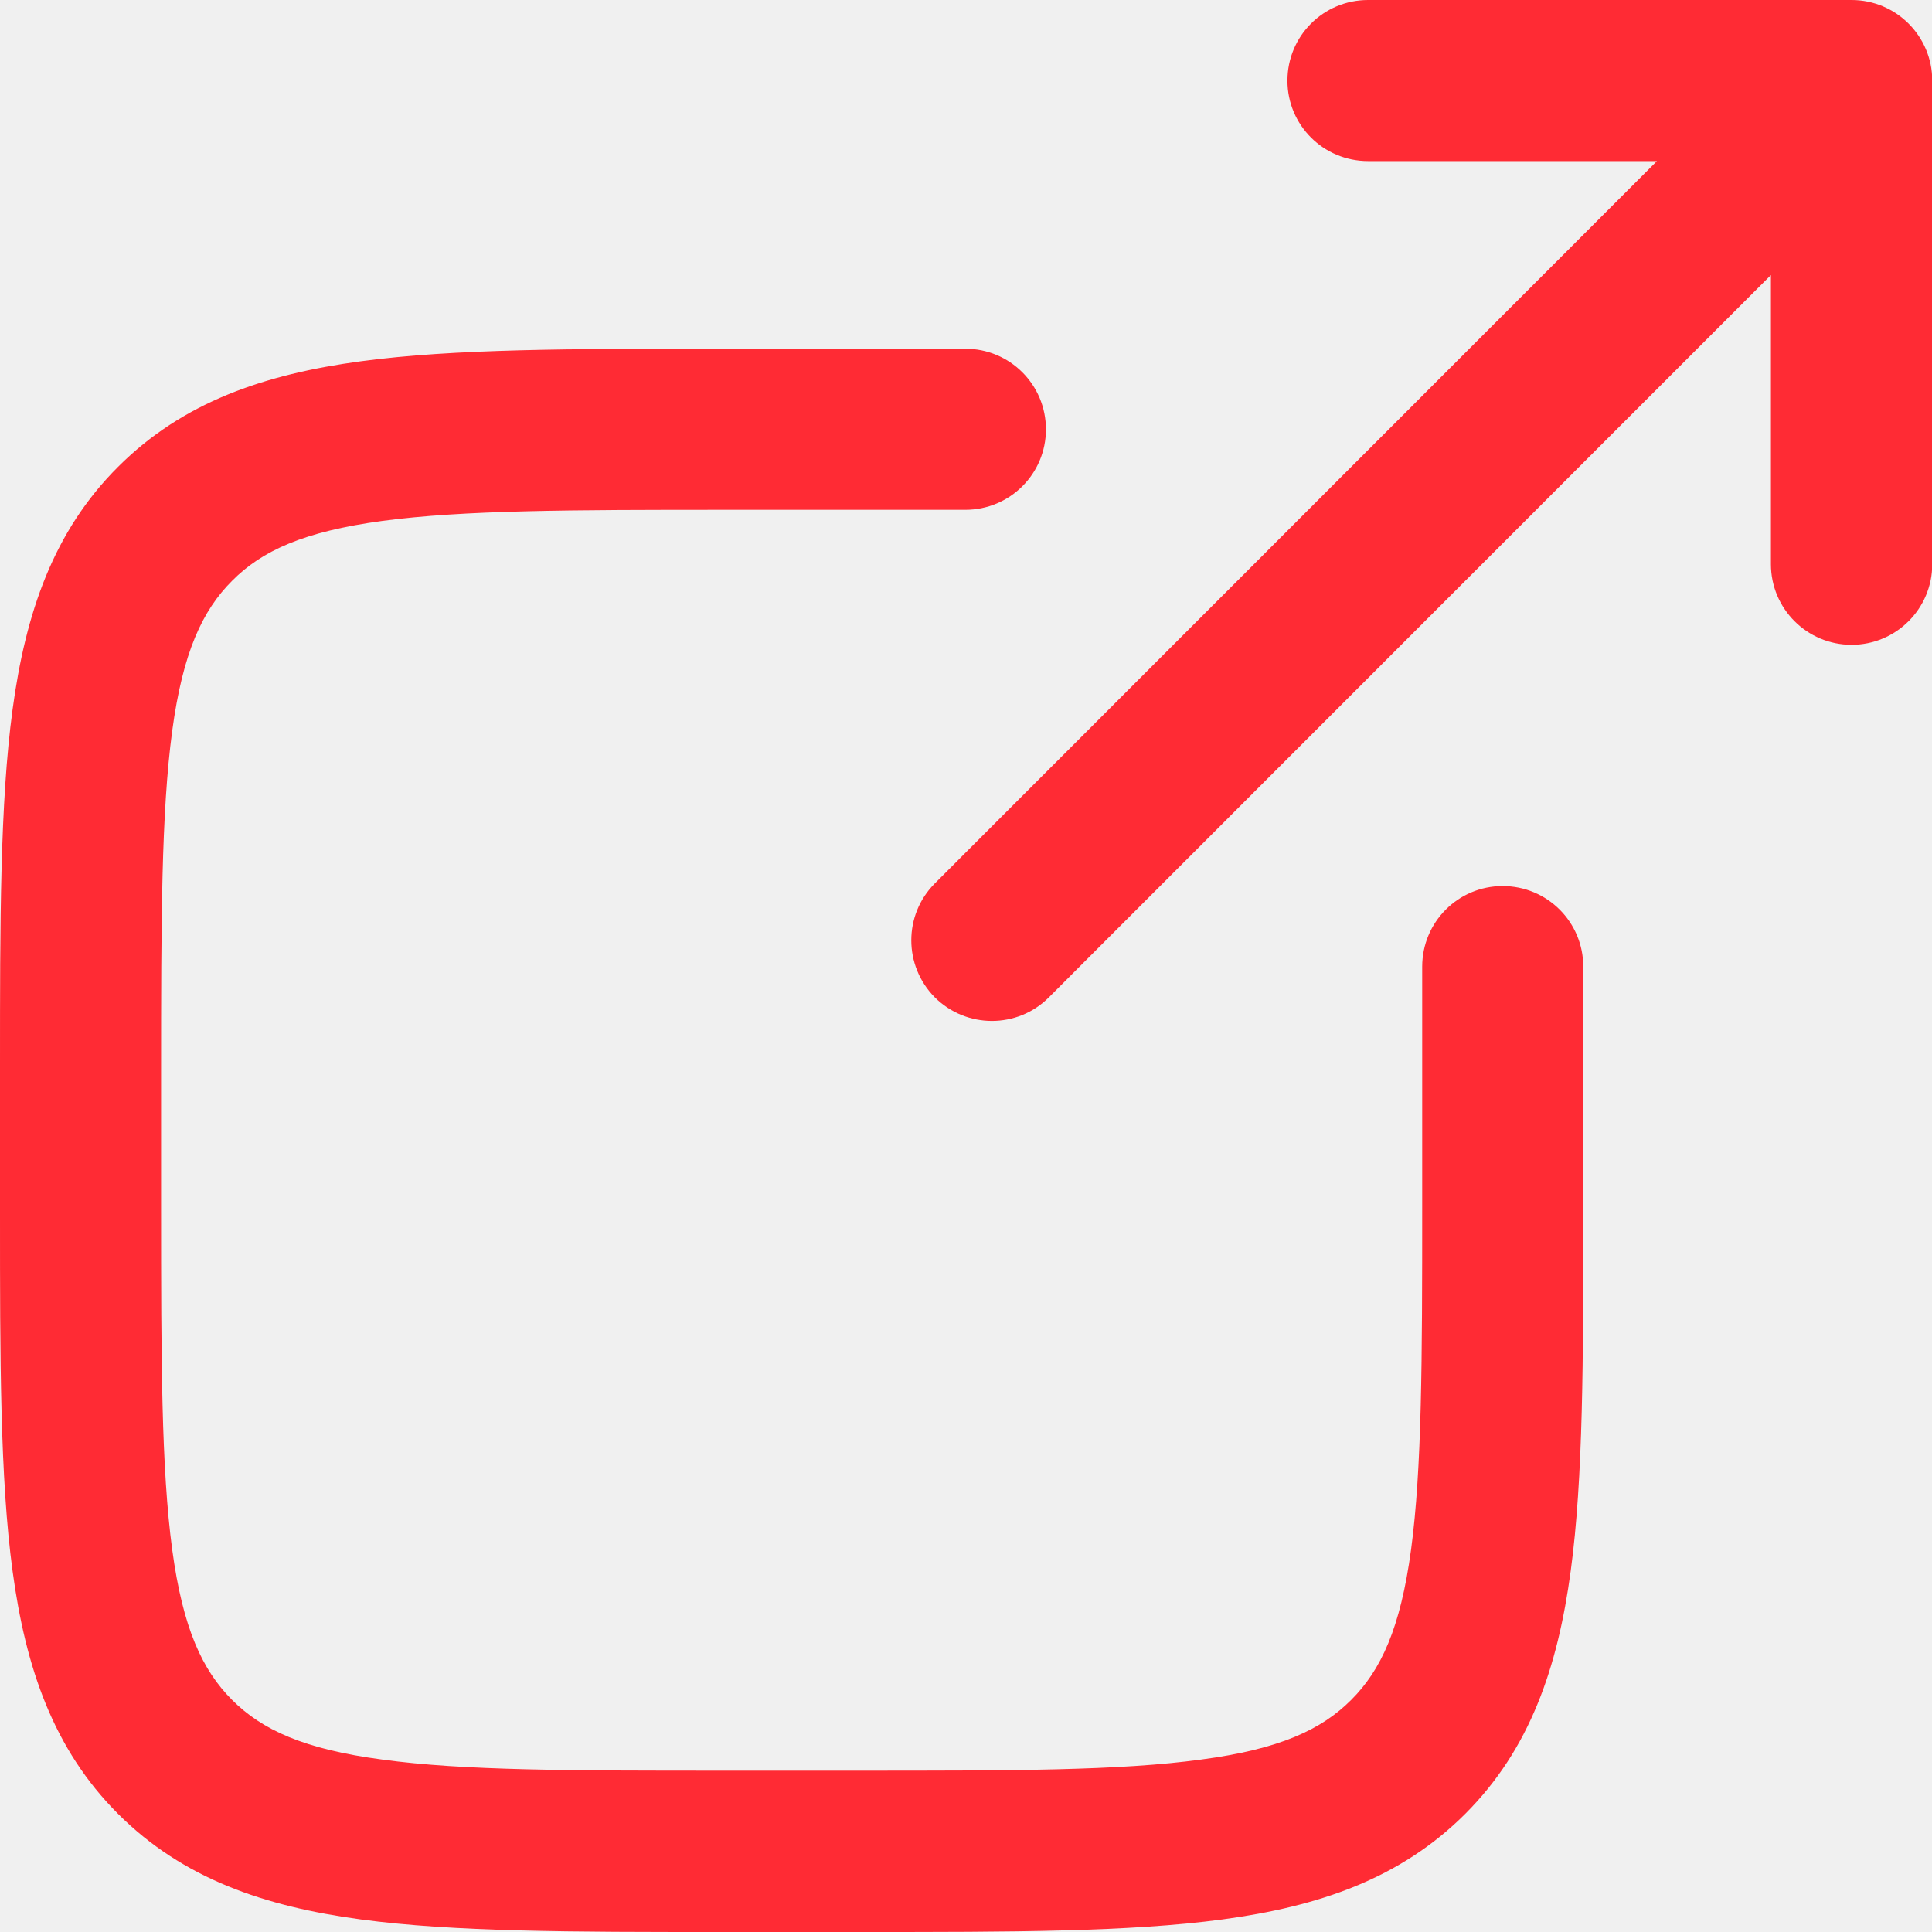
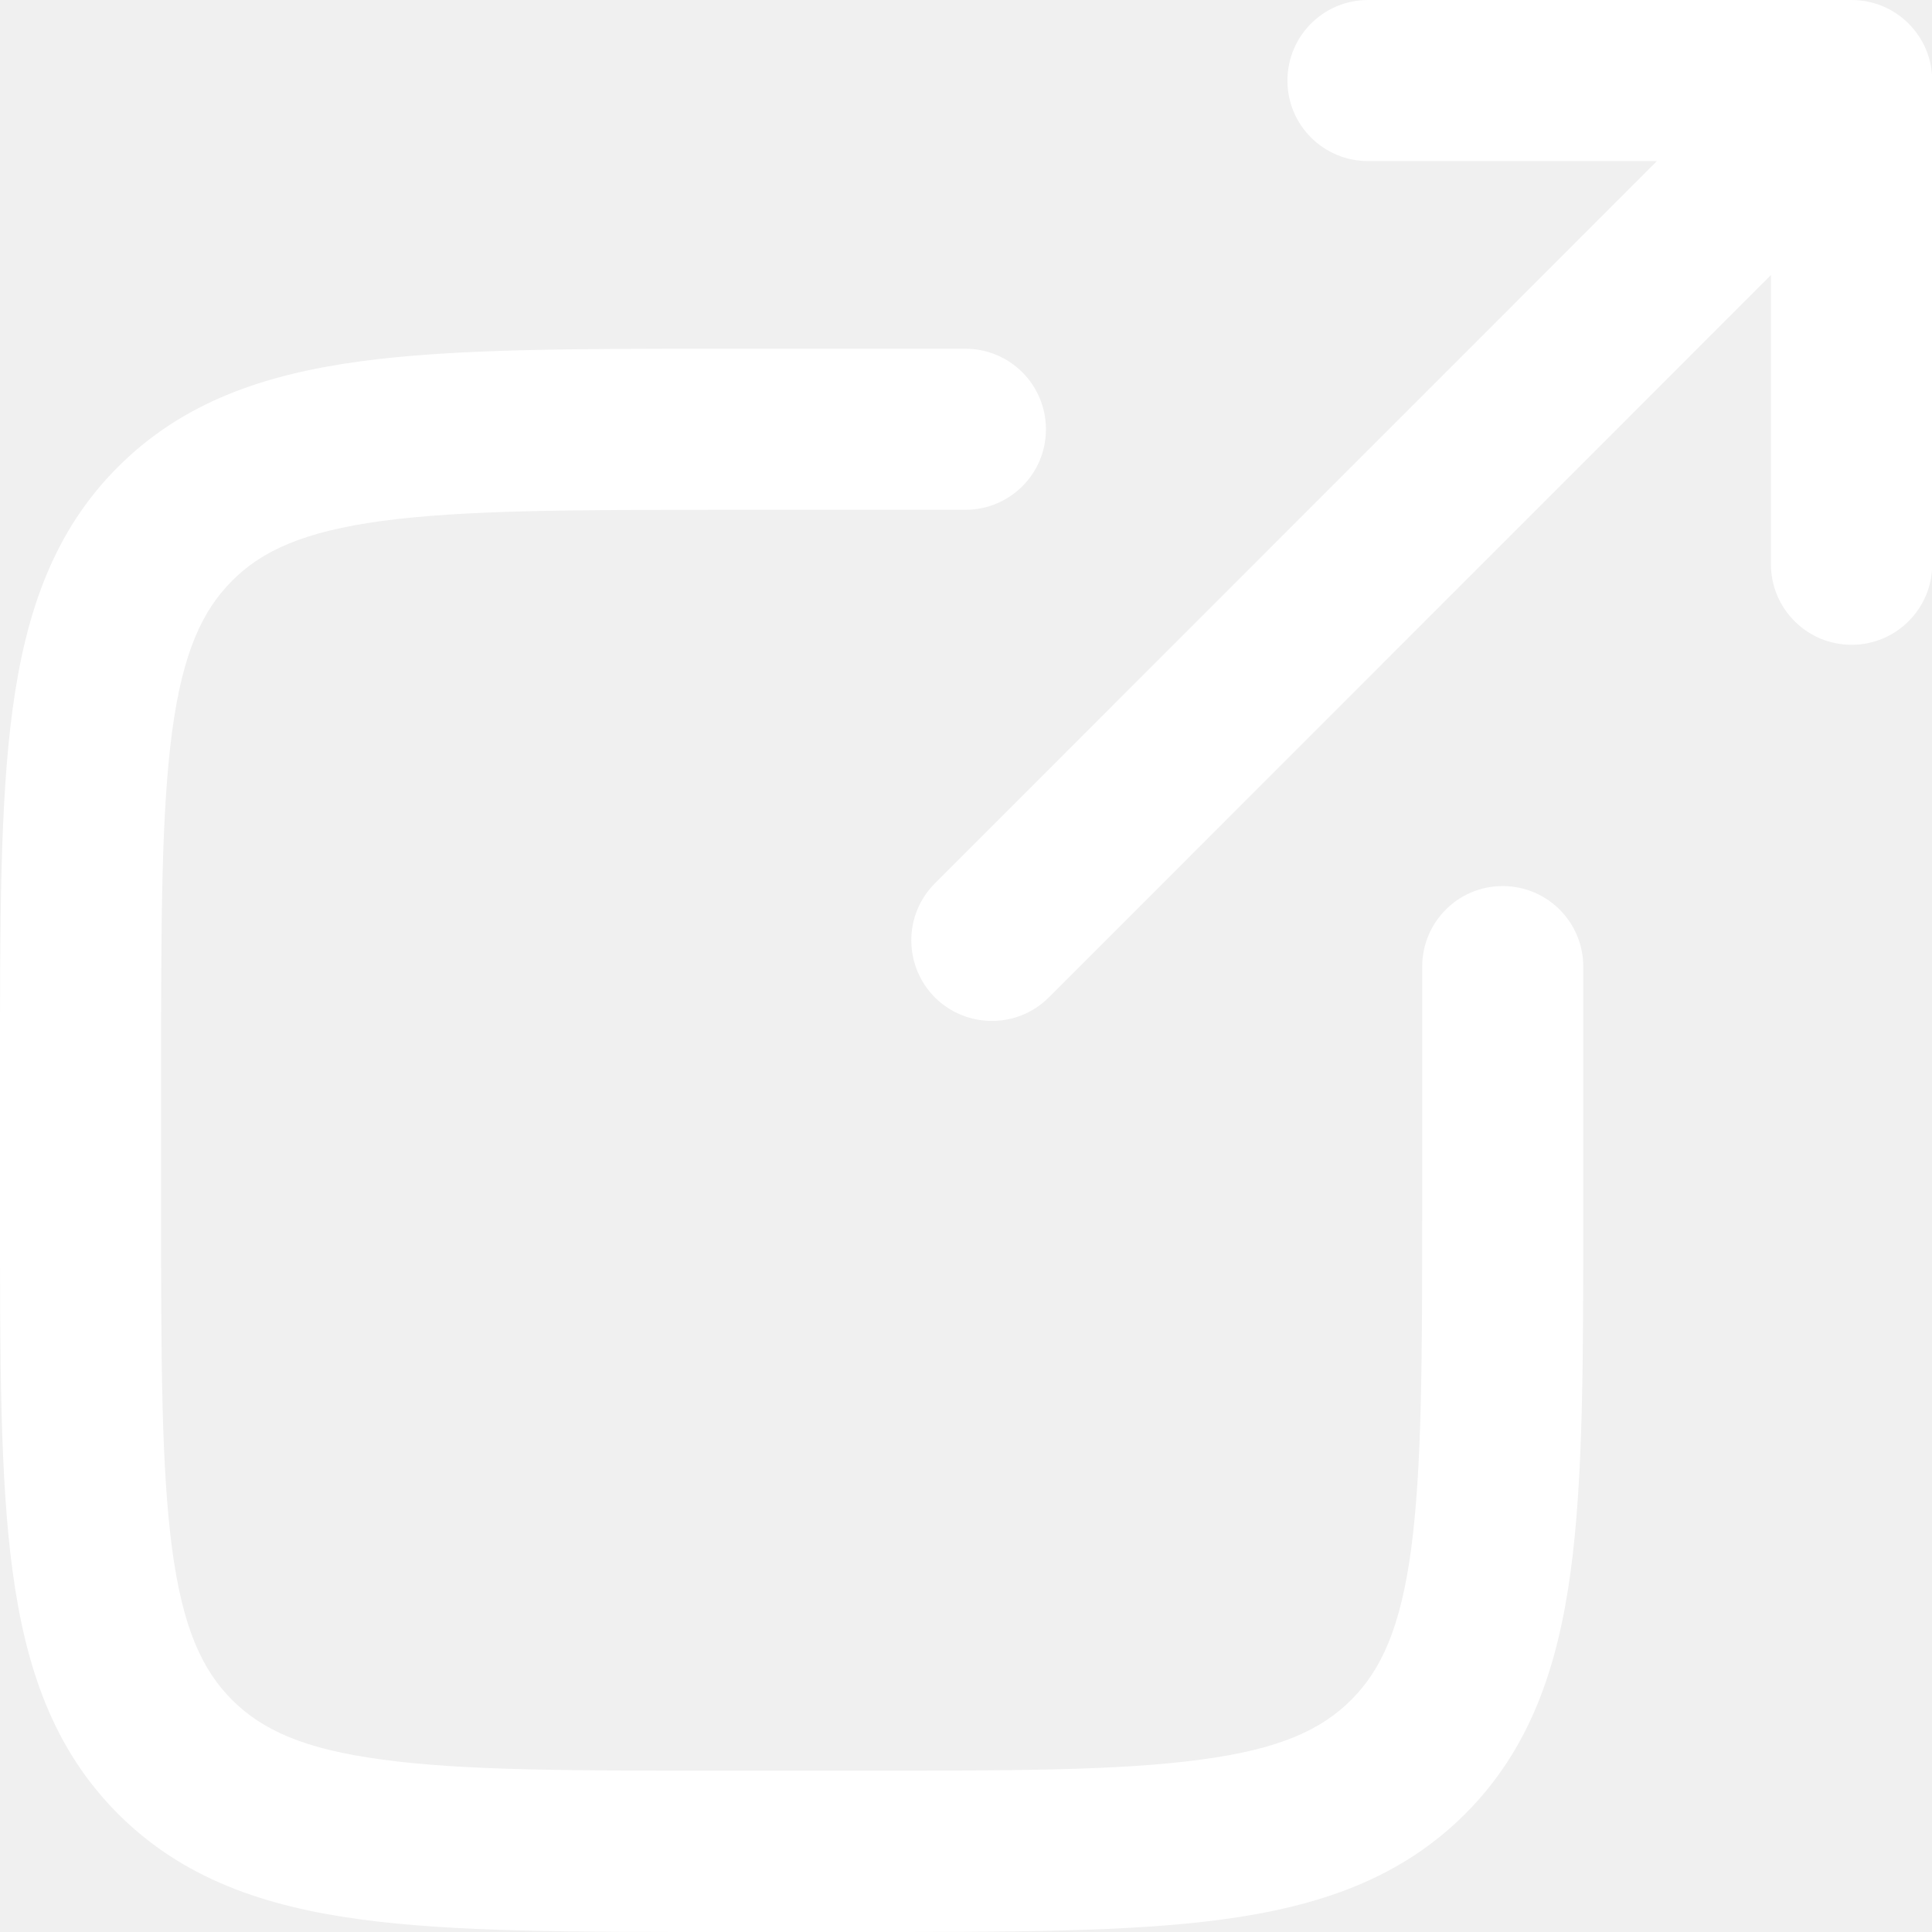
<svg xmlns="http://www.w3.org/2000/svg" width="8" height="8" viewBox="0 0 8 8" fill="none" style="min-width: 8px; min-height: 8px">
-   <path fill-rule="evenodd" clip-rule="evenodd" d="M2.979 1.444H3.997C4.182 1.444 4.331 1.593 4.331 1.778C4.331 1.962 4.182 2.111 3.997 2.111H3.004C2.365 2.111 1.919 2.112 1.583 2.157C1.257 2.201 1.084 2.281 0.961 2.405C0.838 2.528 0.757 2.701 0.713 3.027C0.668 3.363 0.667 3.809 0.667 4.448V4.996C0.667 5.635 0.668 6.08 0.713 6.416C0.757 6.743 0.838 6.916 0.961 7.039C1.084 7.162 1.257 7.243 1.583 7.286C1.919 7.332 2.365 7.332 3.004 7.332H3.552C4.191 7.332 4.637 7.332 4.973 7.286C5.299 7.243 5.472 7.162 5.595 7.039C5.718 6.916 5.799 6.743 5.843 6.416C5.888 6.08 5.889 5.635 5.889 4.996V4.003C5.889 3.818 6.038 3.669 6.222 3.669C6.407 3.669 6.556 3.818 6.556 4.003V5.021C6.556 5.629 6.556 6.12 6.504 6.505C6.45 6.906 6.335 7.243 6.067 7.511C5.799 7.779 5.462 7.894 5.062 7.948C4.676 8 4.185 8 3.577 8H2.979C2.371 8 1.88 8 1.494 7.948C1.094 7.894 0.757 7.779 0.489 7.511C0.221 7.243 0.106 6.906 0.052 6.505C-1.62058e-05 6.12 -8.65683e-06 5.629 2.32023e-07 5.021V4.423C-8.65683e-06 3.815 -1.62058e-05 3.324 0.052 2.938C0.106 2.538 0.221 2.2 0.489 1.933C0.757 1.665 1.094 1.55 1.494 1.496C1.88 1.444 2.371 1.444 2.979 1.444Z" fill="#FF2B34" />
-   <path fill-rule="evenodd" clip-rule="evenodd" d="M5.665 0.667C5.48 0.667 5.331 0.518 5.331 0.334C5.331 0.149 5.48 0 5.665 0H7.667C7.851 0 8.001 0.149 8.001 0.334V2.336C8.001 2.521 7.851 2.67 7.667 2.67C7.483 2.67 7.333 2.521 7.333 2.336V1.139L4.343 4.13C4.213 4.26 4.002 4.26 3.871 4.13C3.741 3.999 3.741 3.788 3.871 3.658L6.861 0.667H5.665Z" fill="#FF2B34" />
+   <path fill-rule="evenodd" clip-rule="evenodd" d="M2.979 1.444H3.997C4.182 1.444 4.331 1.593 4.331 1.778C4.331 1.962 4.182 2.111 3.997 2.111H3.004C2.365 2.111 1.919 2.112 1.583 2.157C1.257 2.201 1.084 2.281 0.961 2.405C0.838 2.528 0.757 2.701 0.713 3.027C0.668 3.363 0.667 3.809 0.667 4.448V4.996C0.667 5.635 0.668 6.08 0.713 6.416C0.757 6.743 0.838 6.916 0.961 7.039C1.084 7.162 1.257 7.243 1.583 7.286C1.919 7.332 2.365 7.332 3.004 7.332H3.552C4.191 7.332 4.637 7.332 4.973 7.286C5.299 7.243 5.472 7.162 5.595 7.039C5.718 6.916 5.799 6.743 5.843 6.416C5.888 6.08 5.889 5.635 5.889 4.996V4.003C5.889 3.818 6.038 3.669 6.222 3.669C6.407 3.669 6.556 3.818 6.556 4.003V5.021C6.556 5.629 6.556 6.12 6.504 6.505C6.45 6.906 6.335 7.243 6.067 7.511C5.799 7.779 5.462 7.894 5.062 7.948C4.676 8 4.185 8 3.577 8H2.979C2.371 8 1.88 8 1.494 7.948C1.094 7.894 0.757 7.779 0.489 7.511C0.221 7.243 0.106 6.906 0.052 6.505C-1.62058e-05 6.12 -8.65683e-06 5.629 2.32023e-07 5.021V4.423C-8.65683e-06 3.815 -1.62058e-05 3.324 0.052 2.938C0.106 2.538 0.221 2.2 0.489 1.933C0.757 1.665 1.094 1.55 1.494 1.496C1.88 1.444 2.371 1.444 2.979 1.444Z" fill="#FFFFFF" />
+   <path fill-rule="evenodd" clip-rule="evenodd" d="M5.665 0.667C5.48 0.667 5.331 0.518 5.331 0.334C5.331 0.149 5.48 0 5.665 0H7.667C7.851 0 8.001 0.149 8.001 0.334V2.336C8.001 2.521 7.851 2.67 7.667 2.67C7.483 2.67 7.333 2.521 7.333 2.336V1.139L4.343 4.13C4.213 4.26 4.002 4.26 3.871 4.13C3.741 3.999 3.741 3.788 3.871 3.658L6.861 0.667H5.665Z" fill="#FFFFFF" />
</svg>
